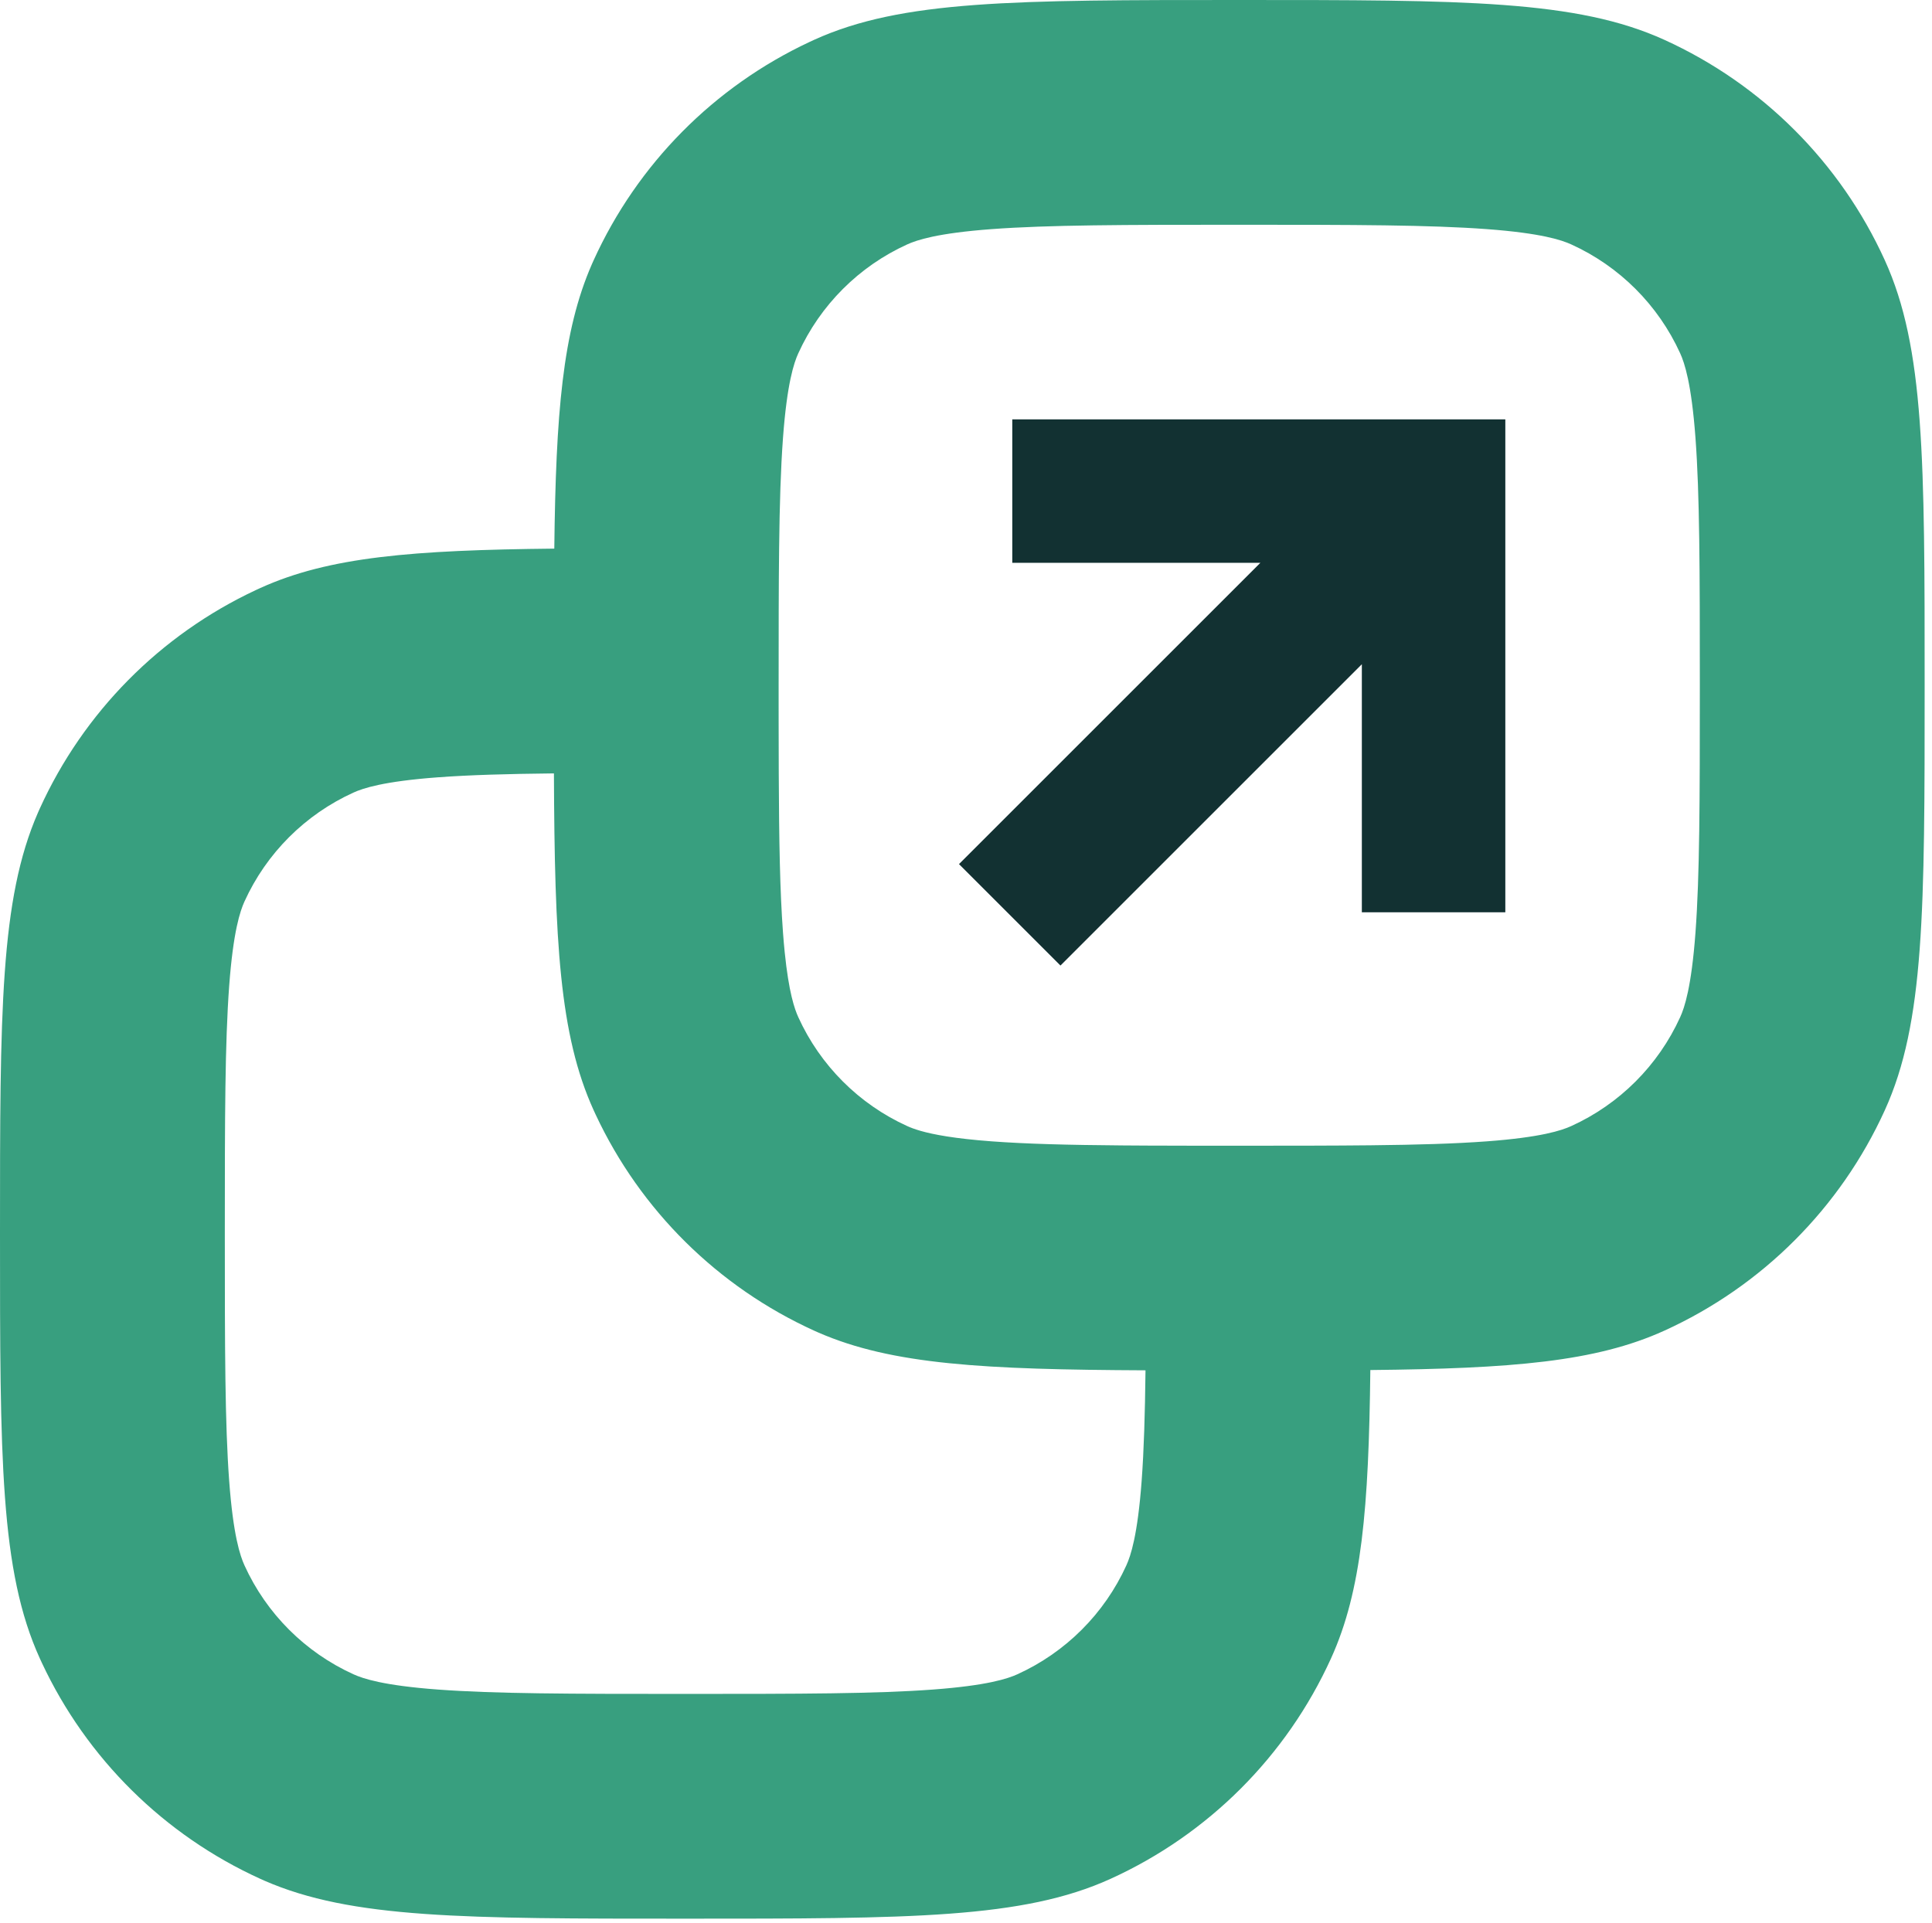
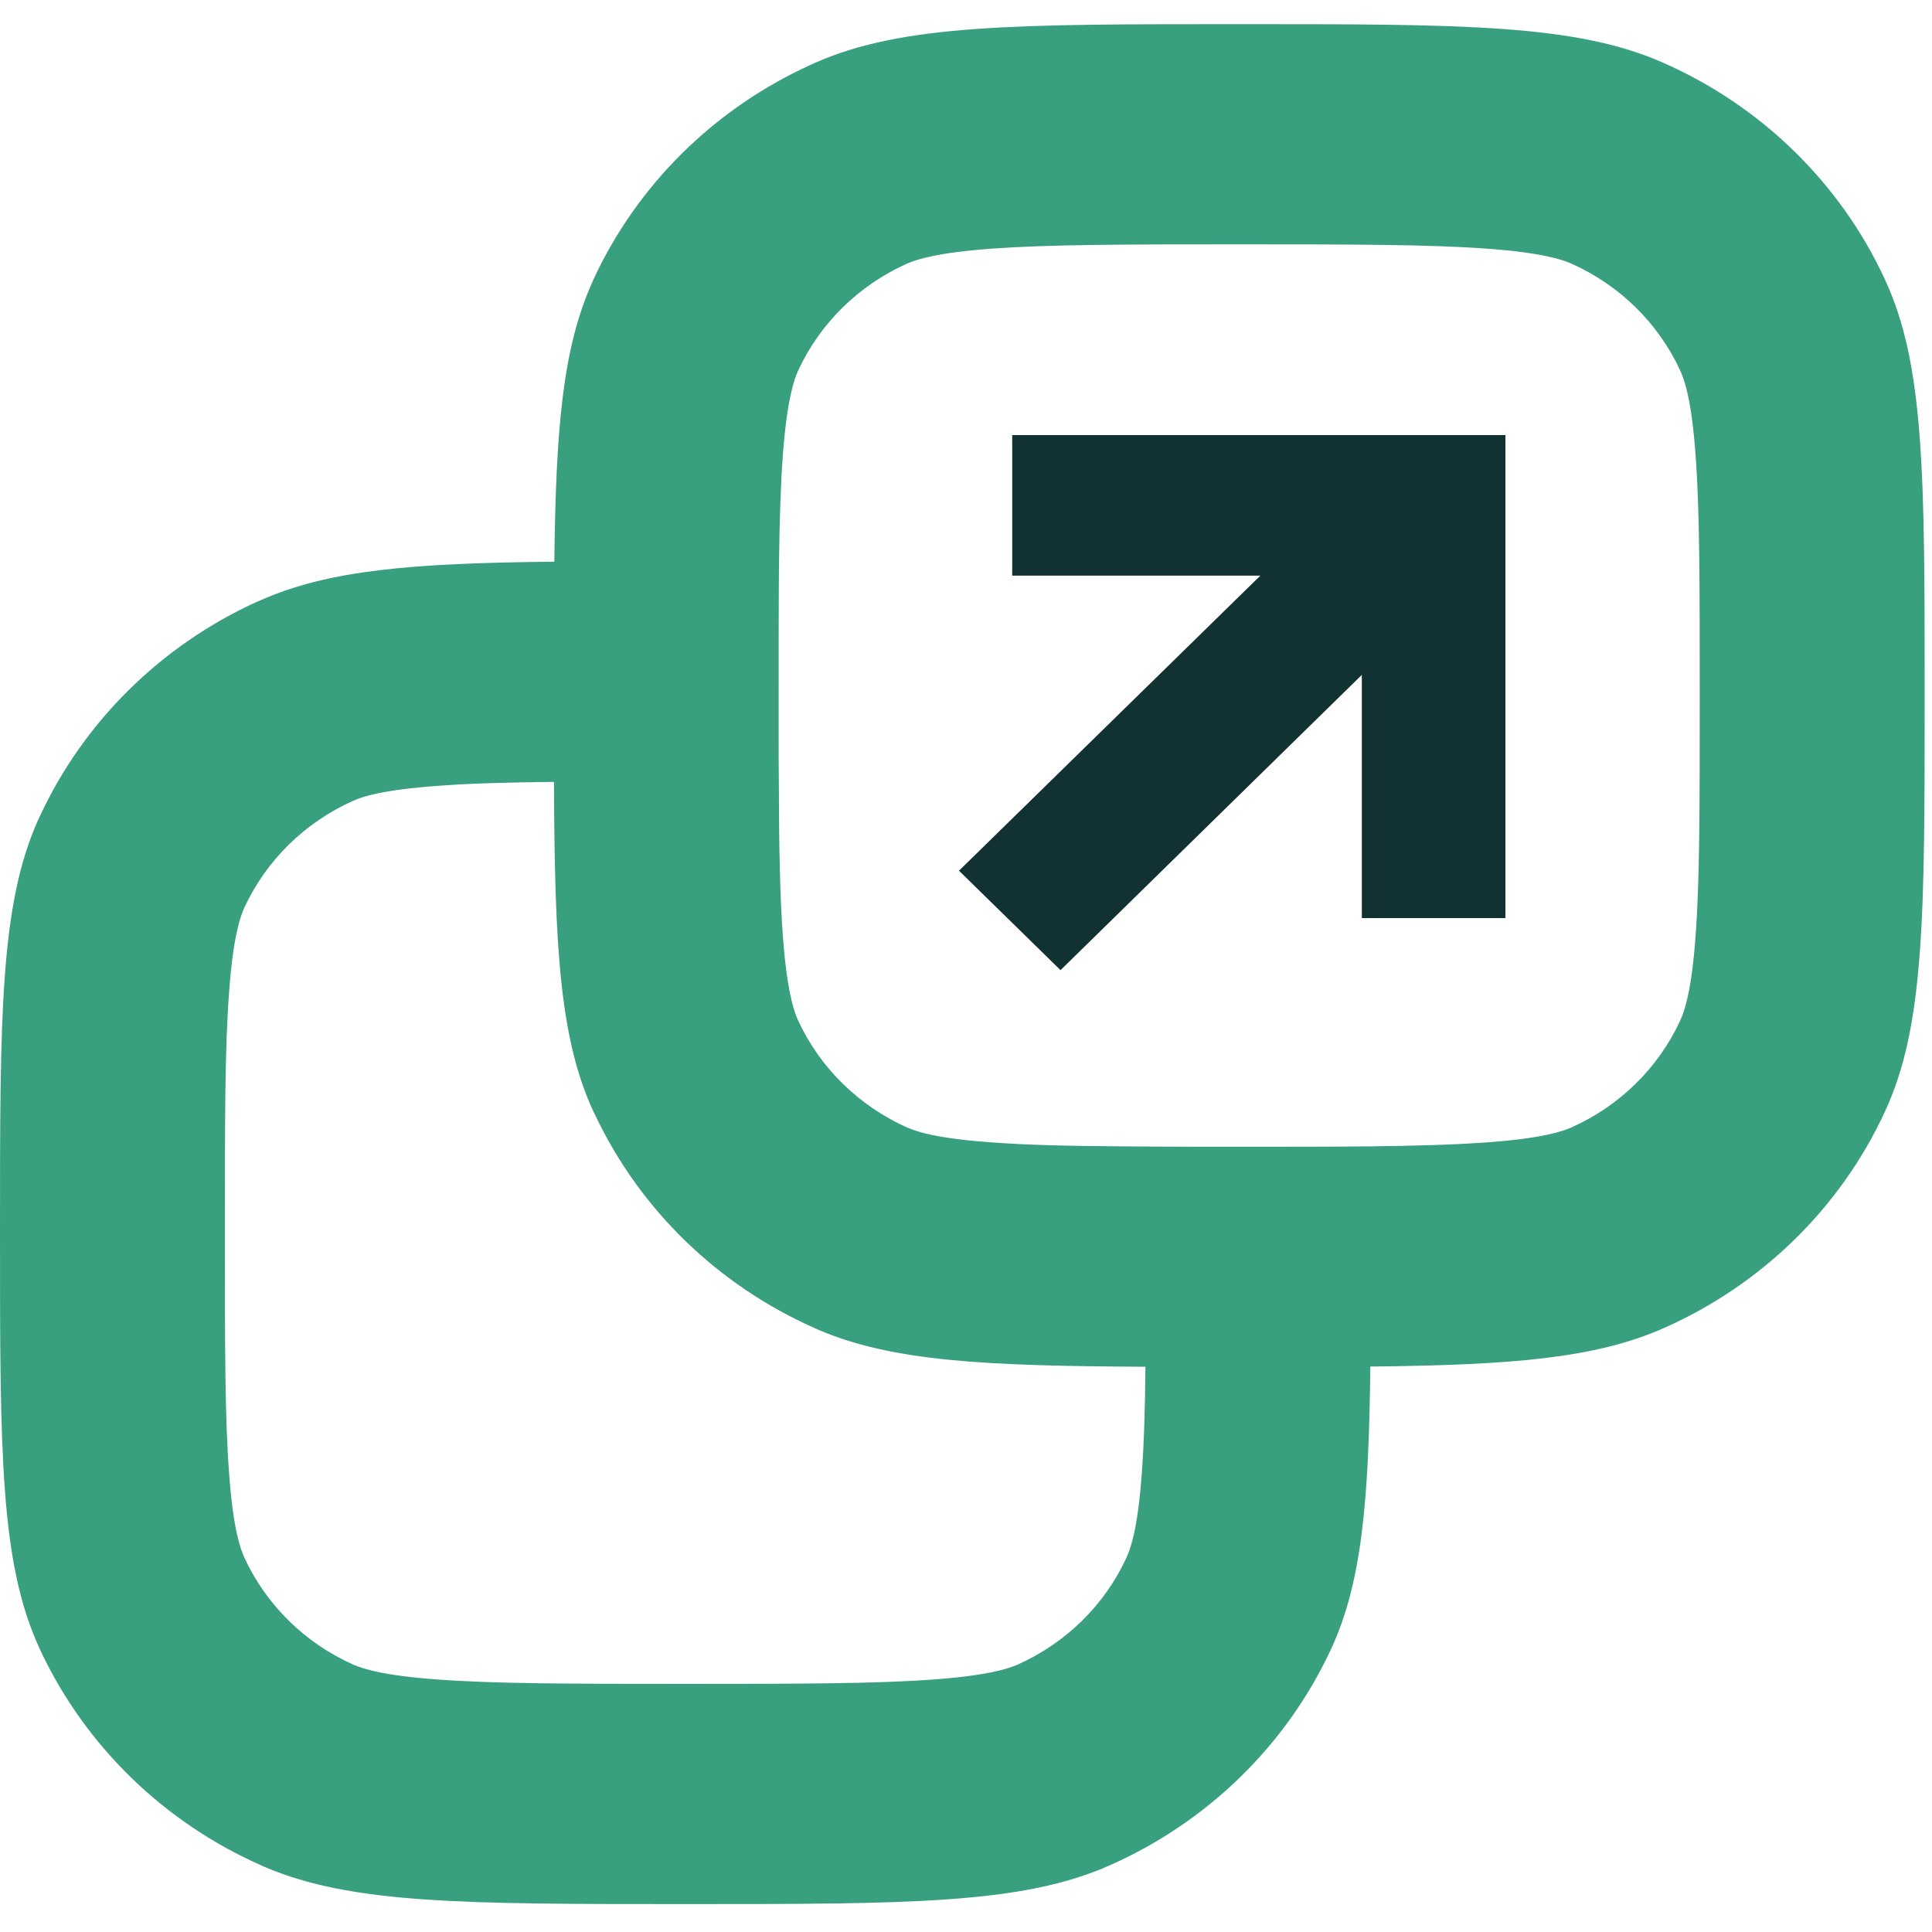
- <svg xmlns="http://www.w3.org/2000/svg" width="216" height="215" viewBox="0 0 216 215" fill="none">
-   <path d="M168.297 102.02H152.256V74.281L118.56 107.977L107.217 96.634L140.912 62.939H113.174V46.897H168.297V102.02Z" fill="#123132" />
-   <path fill-rule="evenodd" clip-rule="evenodd" d="M138.548 0C163.701 0 176.278 -0 186.07 4.451C197 9.419 205.759 18.179 210.727 29.108C215.178 38.9 215.178 51.477 215.178 76.631C215.178 101.784 215.178 114.36 210.727 124.152C205.759 135.082 197 143.842 186.07 148.81C178.396 152.298 169.012 153.049 153.205 153.212C153.028 168.646 152.252 177.884 148.81 185.457C143.842 196.387 135.082 205.146 124.152 210.114C114.36 214.565 101.784 214.565 76.631 214.565C51.87 214.565 39.296 214.565 29.569 210.32L29.108 210.114C18.35 205.223 9.694 196.659 4.687 185.968L4.451 185.457C-0 175.665 0 163.088 0 137.935C3.66851e-10 113.174 -2.92404e-05 100.601 4.246 90.874L4.451 90.413C9.341 79.654 17.906 70.997 28.597 65.991L29.108 65.756C36.782 62.267 46.165 61.516 61.971 61.352C62.145 46.231 62.895 37.056 66.163 29.569L66.368 29.108C71.259 18.349 79.823 9.693 90.515 4.687L91.026 4.451C100.818 -1.84902e-05 113.395 3.1452e-10 138.548 0ZM61.93 86.489C56.688 86.545 52.519 86.664 48.965 86.927C42.85 87.38 40.58 88.15 39.509 88.638C34.112 91.091 29.786 95.416 27.333 100.813C26.846 101.885 26.075 104.155 25.622 110.269C25.151 116.638 25.135 124.984 25.135 137.935C25.135 150.886 25.151 159.232 25.622 165.6C26.075 171.714 26.846 173.984 27.333 175.056C29.786 180.453 34.112 184.778 39.509 187.232C40.58 187.719 42.85 188.49 48.965 188.943C55.334 189.415 63.68 189.431 76.631 189.431C89.582 189.431 97.927 189.415 104.296 188.943C110.411 188.49 112.681 187.719 113.752 187.232C119.149 184.778 123.475 180.453 125.928 175.056C126.415 173.984 127.185 171.715 127.638 165.6C127.891 162.185 128.01 158.201 128.069 153.243C110.031 153.16 99.735 152.615 91.487 149.015L91.026 148.81C80.267 143.919 71.61 135.355 66.604 124.663L66.368 124.152C62.541 115.732 62.005 105.253 61.93 86.489ZM138.548 25.135C125.597 25.135 117.251 25.151 110.882 25.622C104.768 26.075 102.498 26.846 101.426 27.333C96.029 29.786 91.704 34.112 89.251 39.509C88.763 40.58 87.993 42.85 87.54 48.965C87.287 52.38 87.165 56.363 87.106 61.319C87.055 65.607 87.052 70.624 87.052 76.631C87.052 77.409 87.052 78.17 87.052 78.915C87.053 79.555 87.053 80.183 87.053 80.8C87.055 82.802 87.058 84.683 87.066 86.455C87.097 94.086 87.2 99.704 87.54 104.296C87.599 105.09 87.663 105.819 87.731 106.489C88.188 110.98 88.827 112.82 89.251 113.752C91.704 119.149 96.029 123.475 101.426 125.928C101.772 126.085 102.242 126.271 102.925 126.467C104.361 126.878 106.739 127.331 110.882 127.638C114.791 127.928 119.446 128.045 125.453 128.093L128.273 128.111C131.346 128.125 134.749 128.126 138.548 128.126C144.272 128.126 149.096 128.123 153.248 128.078C158.49 128.023 162.659 127.901 166.213 127.638C172.327 127.185 174.597 126.415 175.669 125.928C181.066 123.475 185.391 119.149 187.845 113.752C188.332 112.681 189.103 110.411 189.556 104.296C190.027 97.927 190.044 89.582 190.044 76.631C190.044 63.68 190.027 55.334 189.556 48.965C189.103 42.85 188.332 40.58 187.845 39.509C185.391 34.112 181.066 29.786 175.669 27.333C174.597 26.846 172.327 26.075 166.213 25.622C159.844 25.151 151.499 25.135 138.548 25.135Z" fill="#389F7F" />
+ <svg xmlns="http://www.w3.org/2000/svg" width="40px" height="40px" viewBox="0 0 40 39" version="1.1">
+   <g id="surface1">
+     <path style=" stroke:none;fill-rule:nonzero;fill:rgb(7.059%,19.216%,19.608%);fill-opacity:1;" d="M 31.168 18.508 L 28.195 18.508 L 28.195 13.473 L 21.957 19.586 L 19.855 17.527 L 26.094 11.418 L 20.957 11.418 L 20.957 8.508 L 31.168 8.508 Z M 31.168 18.508 " />
+     <path style=" stroke:none;fill-rule:evenodd;fill:rgb(21.961%,62.353%,49.804%);fill-opacity:1;" d="M 25.656 0 C 30.316 0 32.645 0 34.457 0.809 C 36.48 1.707 38.105 3.297 39.023 5.281 C 39.848 7.055 39.848 9.336 39.848 13.902 C 39.848 18.465 39.848 20.746 39.023 22.52 C 38.105 24.504 36.48 26.094 34.457 26.992 C 33.035 27.625 31.297 27.762 28.371 27.793 C 28.34 30.59 28.195 32.266 27.559 33.641 C 26.637 35.625 25.016 37.211 22.992 38.113 C 21.18 38.922 18.848 38.922 14.191 38.922 C 9.605 38.922 7.277 38.922 5.477 38.152 L 5.391 38.113 C 3.398 37.227 1.797 35.672 0.867 33.734 L 0.824 33.641 C 0 31.863 0 29.582 0 25.02 C 0 20.527 0 18.25 0.785 16.484 L 0.824 16.402 C 1.73 14.449 3.316 12.879 5.297 11.969 L 5.391 11.93 C 6.812 11.297 8.551 11.16 11.477 11.129 C 11.508 8.387 11.648 6.723 12.254 5.363 L 12.289 5.281 C 13.195 3.328 14.781 1.758 16.762 0.852 L 16.855 0.809 C 18.672 0 21 0 25.656 0 Z M 11.469 15.688 C 10.496 15.699 9.727 15.719 9.066 15.77 C 7.934 15.852 7.516 15.988 7.316 16.078 C 6.316 16.523 5.516 17.309 5.062 18.285 C 4.973 18.48 4.828 18.895 4.746 20.004 C 4.656 21.156 4.656 22.672 4.656 25.02 C 4.656 27.371 4.656 28.883 4.746 30.039 C 4.828 31.148 4.973 31.559 5.062 31.754 C 5.516 32.734 6.316 33.52 7.316 33.965 C 7.516 34.051 7.934 34.191 9.066 34.273 C 10.246 34.359 11.793 34.363 14.191 34.363 C 16.59 34.363 18.133 34.359 19.312 34.273 C 20.445 34.191 20.867 34.051 21.066 33.965 C 22.066 33.52 22.867 32.734 23.32 31.754 C 23.41 31.559 23.555 31.148 23.637 30.039 C 23.684 29.418 23.707 28.695 23.715 27.797 C 20.375 27.781 18.469 27.684 16.941 27.031 L 16.855 26.992 C 14.863 26.105 13.262 24.555 12.336 22.613 L 12.289 22.52 C 11.582 20.992 11.484 19.094 11.469 15.688 Z M 25.656 4.559 C 23.258 4.559 21.715 4.562 20.535 4.648 C 19.402 4.73 18.98 4.871 18.781 4.957 C 17.785 5.402 16.98 6.188 16.527 7.168 C 16.438 7.359 16.297 7.773 16.211 8.883 C 16.164 9.5 16.141 10.223 16.129 11.121 C 16.121 11.902 16.121 12.812 16.121 13.902 C 16.121 14.043 16.121 14.18 16.121 14.316 C 16.121 14.43 16.121 14.543 16.121 14.656 C 16.121 15.02 16.121 15.359 16.125 15.684 C 16.129 17.066 16.148 18.086 16.211 18.918 C 16.223 19.062 16.234 19.195 16.246 19.316 C 16.332 20.133 16.449 20.465 16.527 20.633 C 16.98 21.613 17.785 22.398 18.781 22.844 C 18.848 22.871 18.934 22.906 19.059 22.941 C 19.324 23.016 19.766 23.098 20.535 23.152 C 21.258 23.207 22.121 23.227 23.23 23.234 L 23.754 23.238 C 24.324 23.242 24.953 23.242 25.656 23.242 C 26.719 23.242 27.609 23.242 28.379 23.234 C 29.352 23.223 30.121 23.199 30.781 23.152 C 31.914 23.07 32.332 22.93 32.531 22.844 C 33.531 22.398 34.332 21.613 34.785 20.633 C 34.875 20.441 35.02 20.027 35.102 18.918 C 35.191 17.762 35.191 16.25 35.191 13.902 C 35.191 11.551 35.191 10.039 35.102 8.883 C 35.02 7.773 34.875 7.359 34.785 7.168 C 34.332 6.188 33.531 5.402 32.531 4.957 C 32.332 4.871 31.914 4.73 30.781 4.648 C 29.602 4.562 28.055 4.559 25.656 4.559 Z M 25.656 4.559 " />
+   </g>
</svg>
